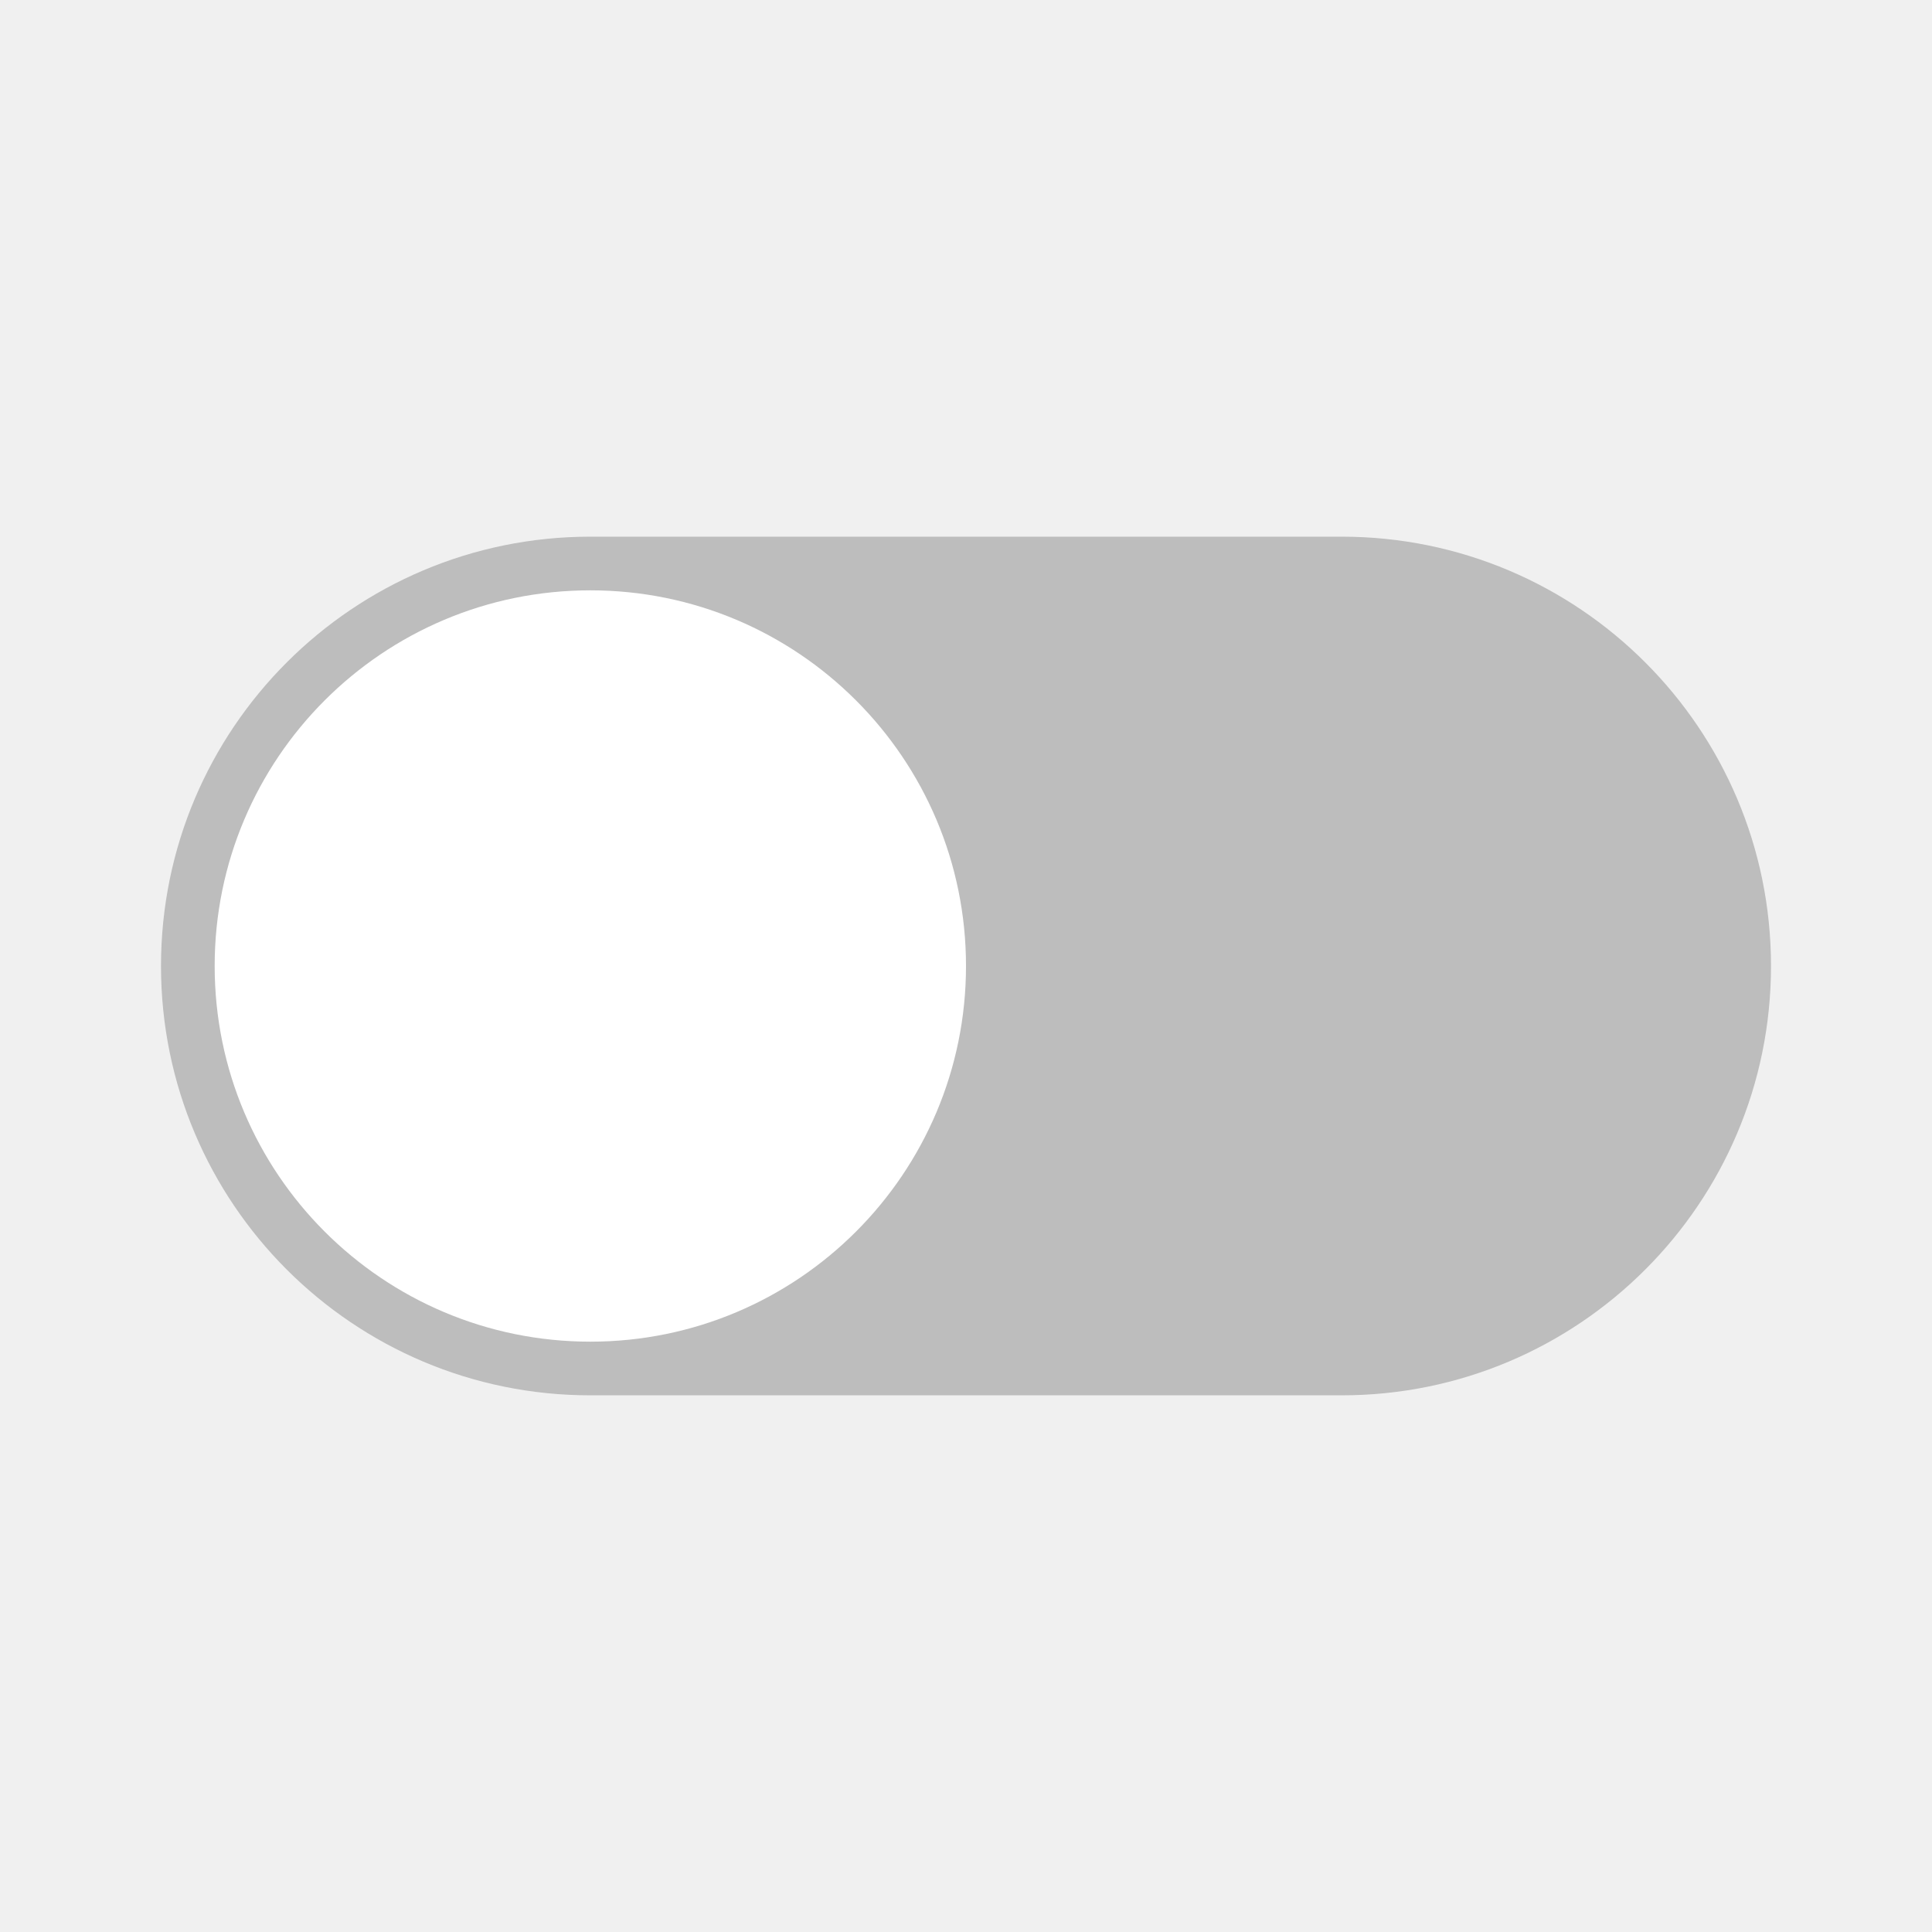
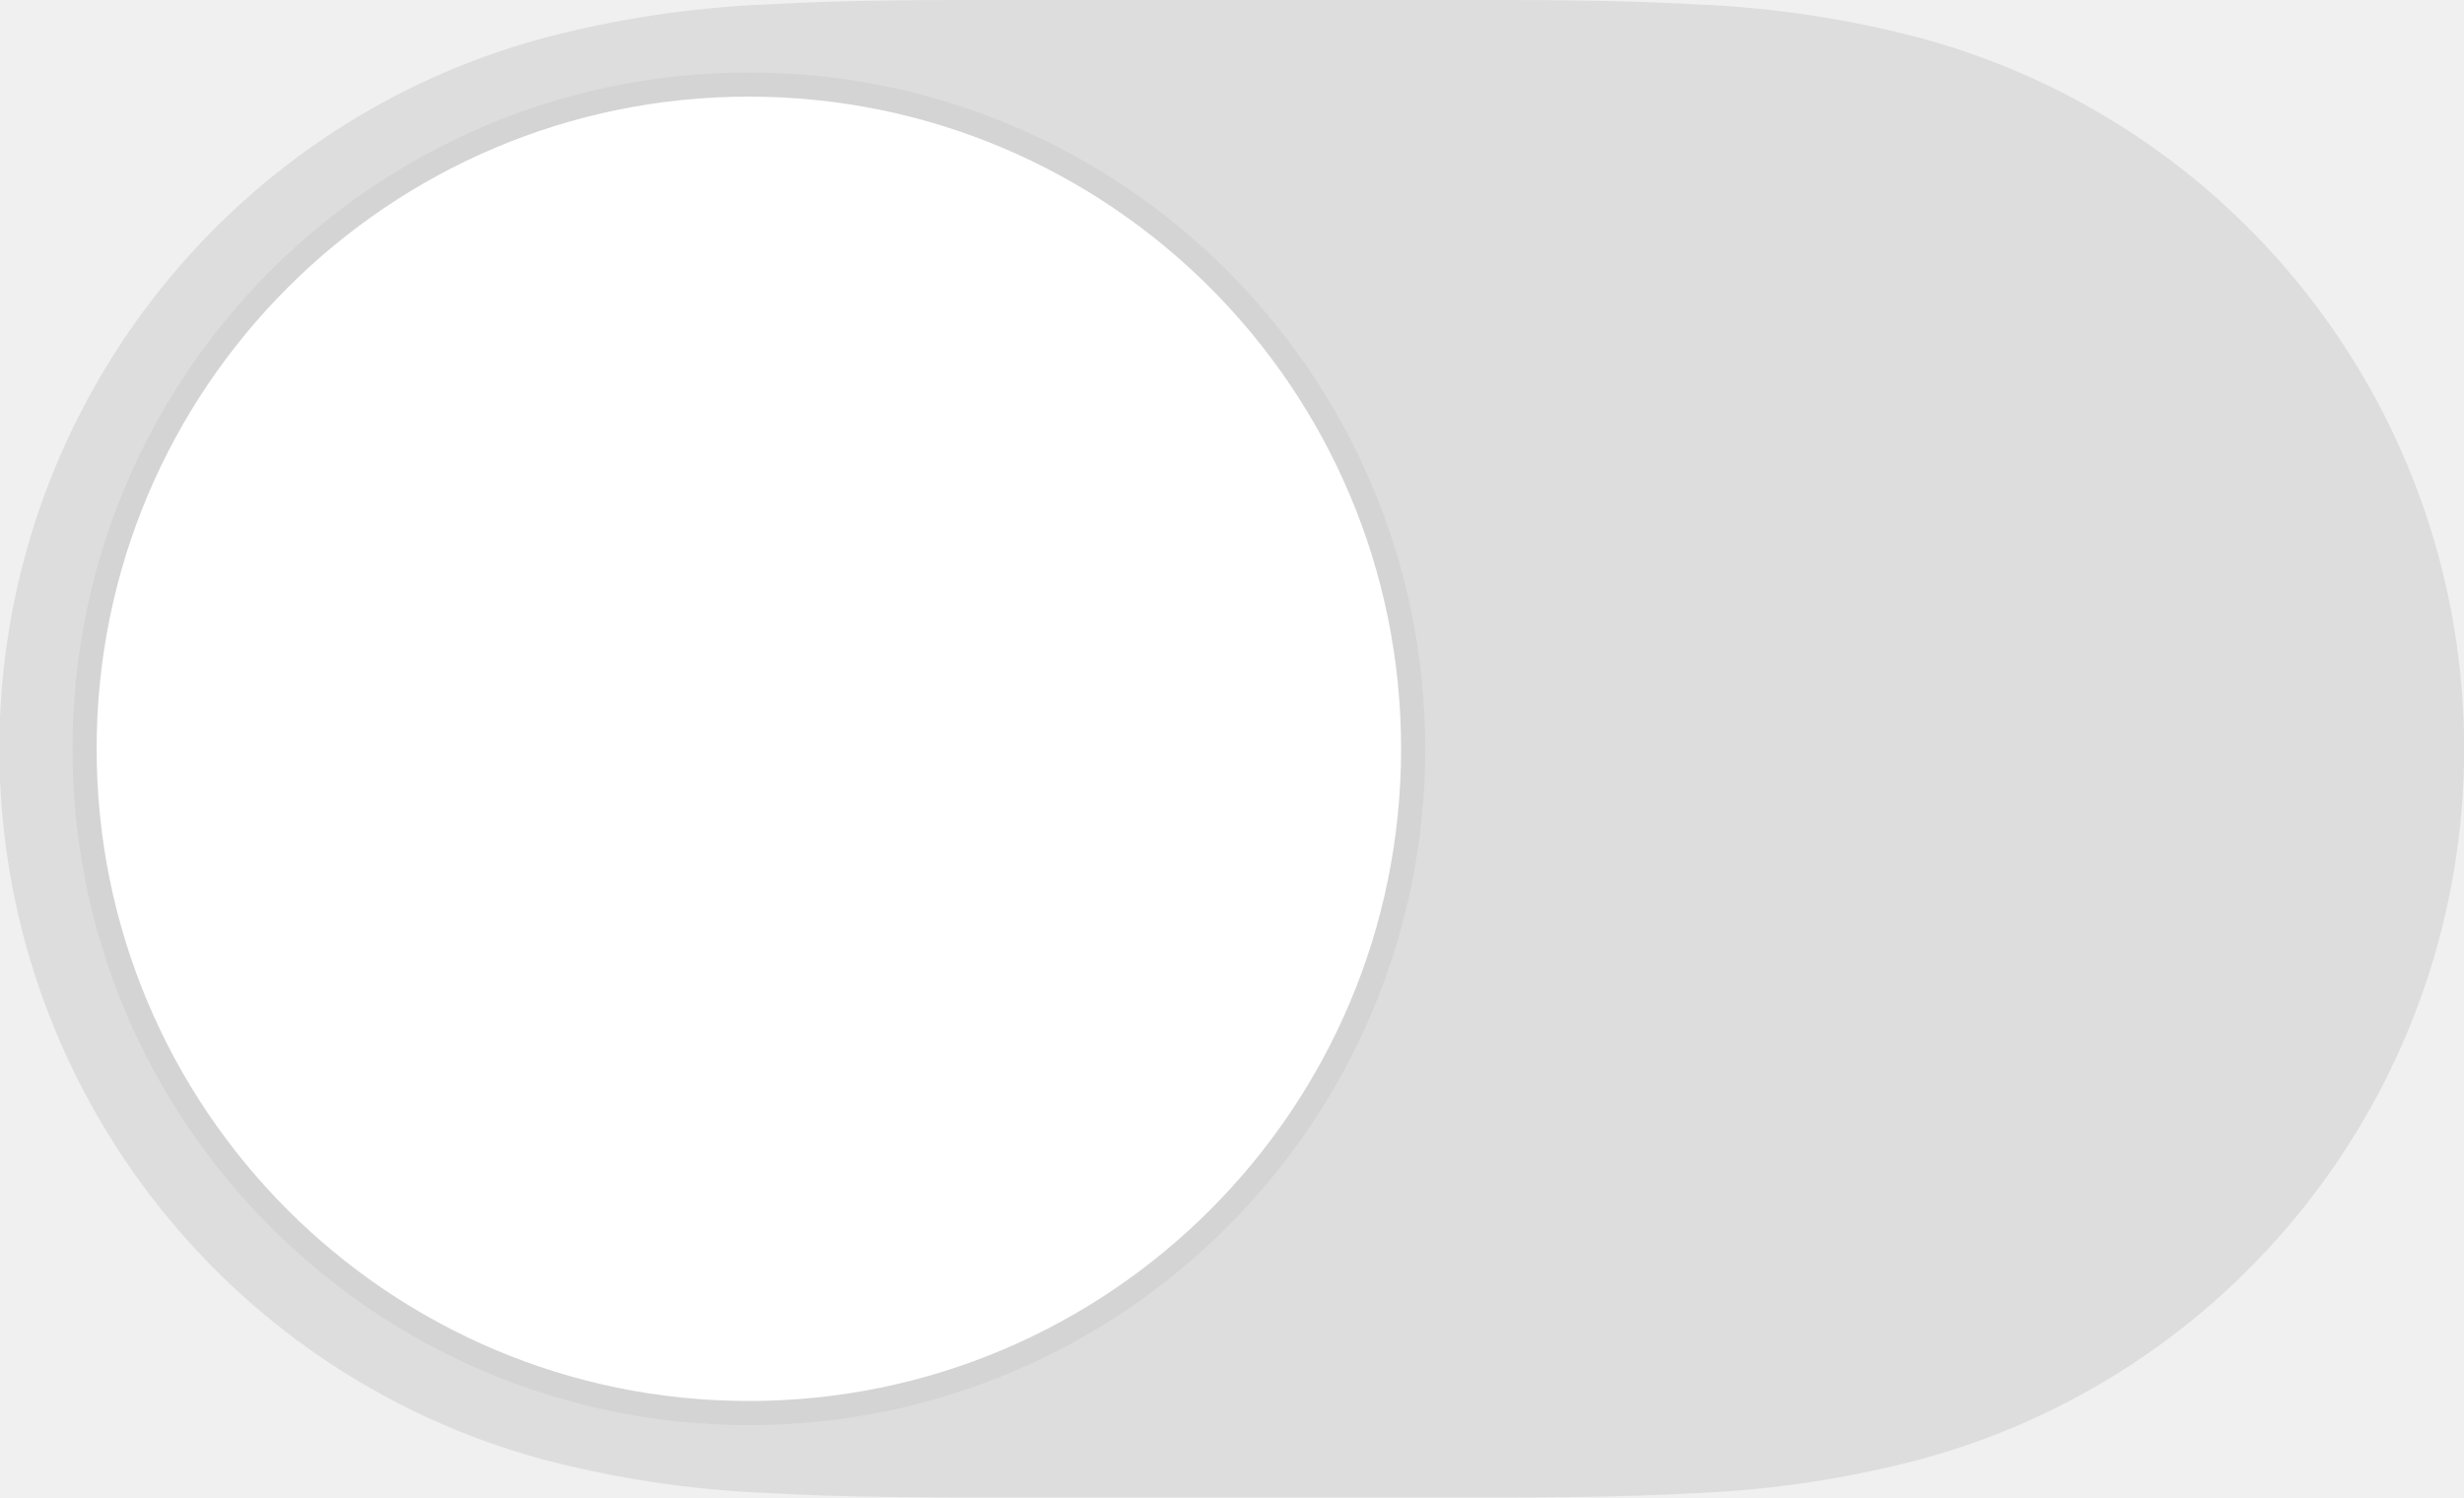
- <svg xmlns="http://www.w3.org/2000/svg" width="36" height="36" viewBox="0 0 36 36">
-   <g id="prefix__ico-toggleoff-g" transform="translate(658 -184)">
-     <path id="prefix__사각형_481" d="M0 0H36V36H0z" data-name="사각형 481" transform="translate(-658 184)" style="opacity:0;fill:#fff" />
-     <g id="prefix__ico-toggleoff-g-2" data-name="ico-toggleoff-g" transform="translate(27 2)">
-       <rect id="prefix__사각형_480" width="30" height="16" data-name="사각형 480" rx="8" transform="translate(-682 192)" style="fill:#bdbdbd" />
-       <circle id="prefix__타원_76" cx="7" cy="7" r="7" data-name="타원 76" transform="translate(-681 193)" style="fill:#fff" />
+ <svg xmlns="http://www.w3.org/2000/svg" id="prefix__toggle_off" width="51" height="31" viewBox="0 0 51 31">
+   <defs>
+     <clipPath id="prefix__clip-path">
+       <path id="prefix__Mask" d="M15.857.092C17.6-.008 19.335 0 21.075 0h8.817c1.774 0 3.512-.008 5.251.092A21.645 21.645 0 0 1 39.8.8a15.242 15.242 0 0 1 0 29.394 21.707 21.707 0 0 1-4.654.711c-1.739.1-3.477.091-5.217.091h-8.822c-1.772 0-3.51.008-5.25-.092A21.708 21.708 0 0 1 11.2 30.2a15.242 15.242 0 0 1 0-29.4 21.645 21.645 0 0 1 4.657-.708z" class="prefix__cls-1" />
+     </clipPath>
+     <filter id="prefix__knob" width="31" height="32.5" x="0" y="1.5" filterUnits="userSpaceOnUse">
+       <feOffset dy="3" />
+       <feGaussianBlur result="blur" stdDeviation=".5" />
+       <feFlood flood-opacity=".059" />
+       <feComposite in2="blur" operator="in" />
+       <feComposite in="SourceGraphic" />
+     </filter>
+     <style>
+             .prefix__cls-1{fill:rgba(120,120,128,.16)}
+         </style>
+   </defs>
+   <path id="prefix__Switch_background" d="M0 0H51V31H0z" data-name="Switch background" style="fill:transparent" />
+   <path id="prefix__Mask-2" d="M15.857.092C17.6-.008 19.335 0 21.075 0h8.817c1.774 0 3.512-.008 5.251.092A21.645 21.645 0 0 1 39.8.8a15.242 15.242 0 0 1 0 29.394 21.707 21.707 0 0 1-4.654.711c-1.739.1-3.477.091-5.217.091h-8.822c-1.772 0-3.51.008-5.25-.092A21.708 21.708 0 0 1 11.2 30.2a15.242 15.242 0 0 1 0-29.4 21.645 21.645 0 0 1 4.657-.708z" class="prefix__cls-1" data-name="Mask" />
+   <g id="prefix__Switch">
+     <g>
+       <g id="prefix__knob-2" data-name="knob" transform="translate(2 2)" style="fill:#fff;stroke:rgba(0,0,0,.04);stroke-miterlimit:10;stroke-width:.5px">
+         <circle cx="13.5" cy="13.5" r="13.5" style="stroke:none" />
+         <circle cx="13.5" cy="13.5" r="13.75" style="fill:none" />
+       </g>
    </g>
  </g>
</svg>
